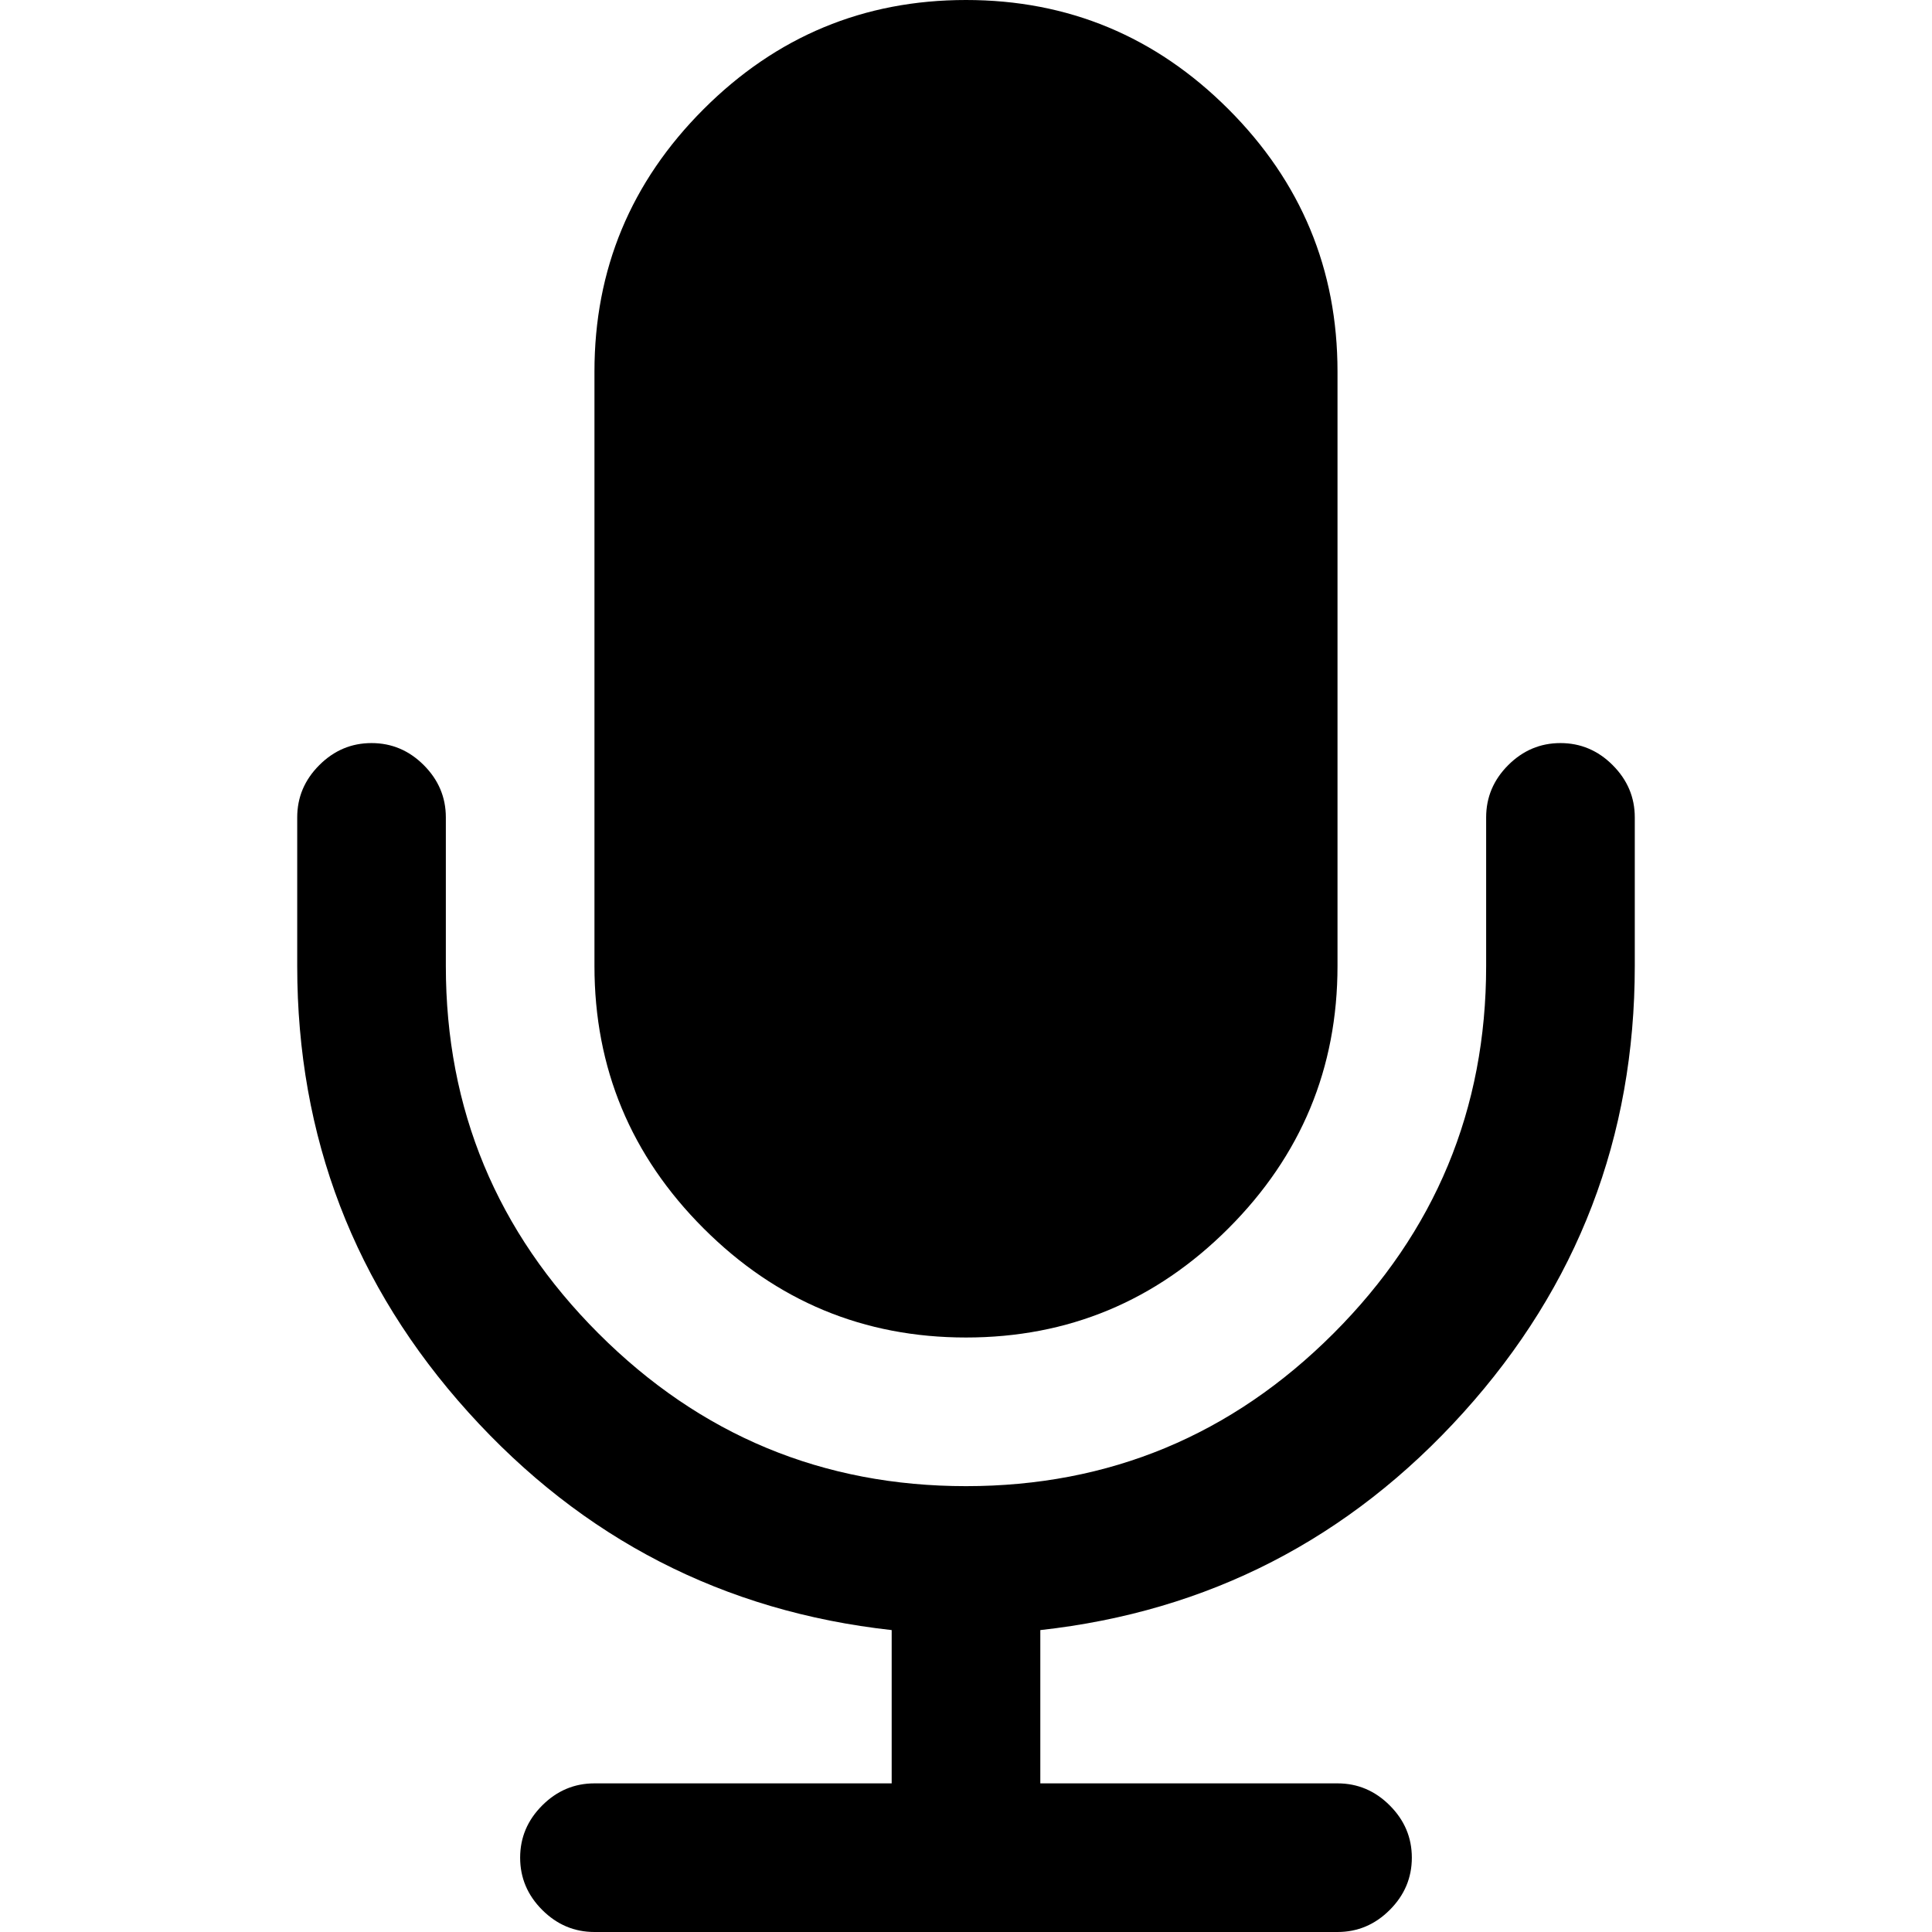
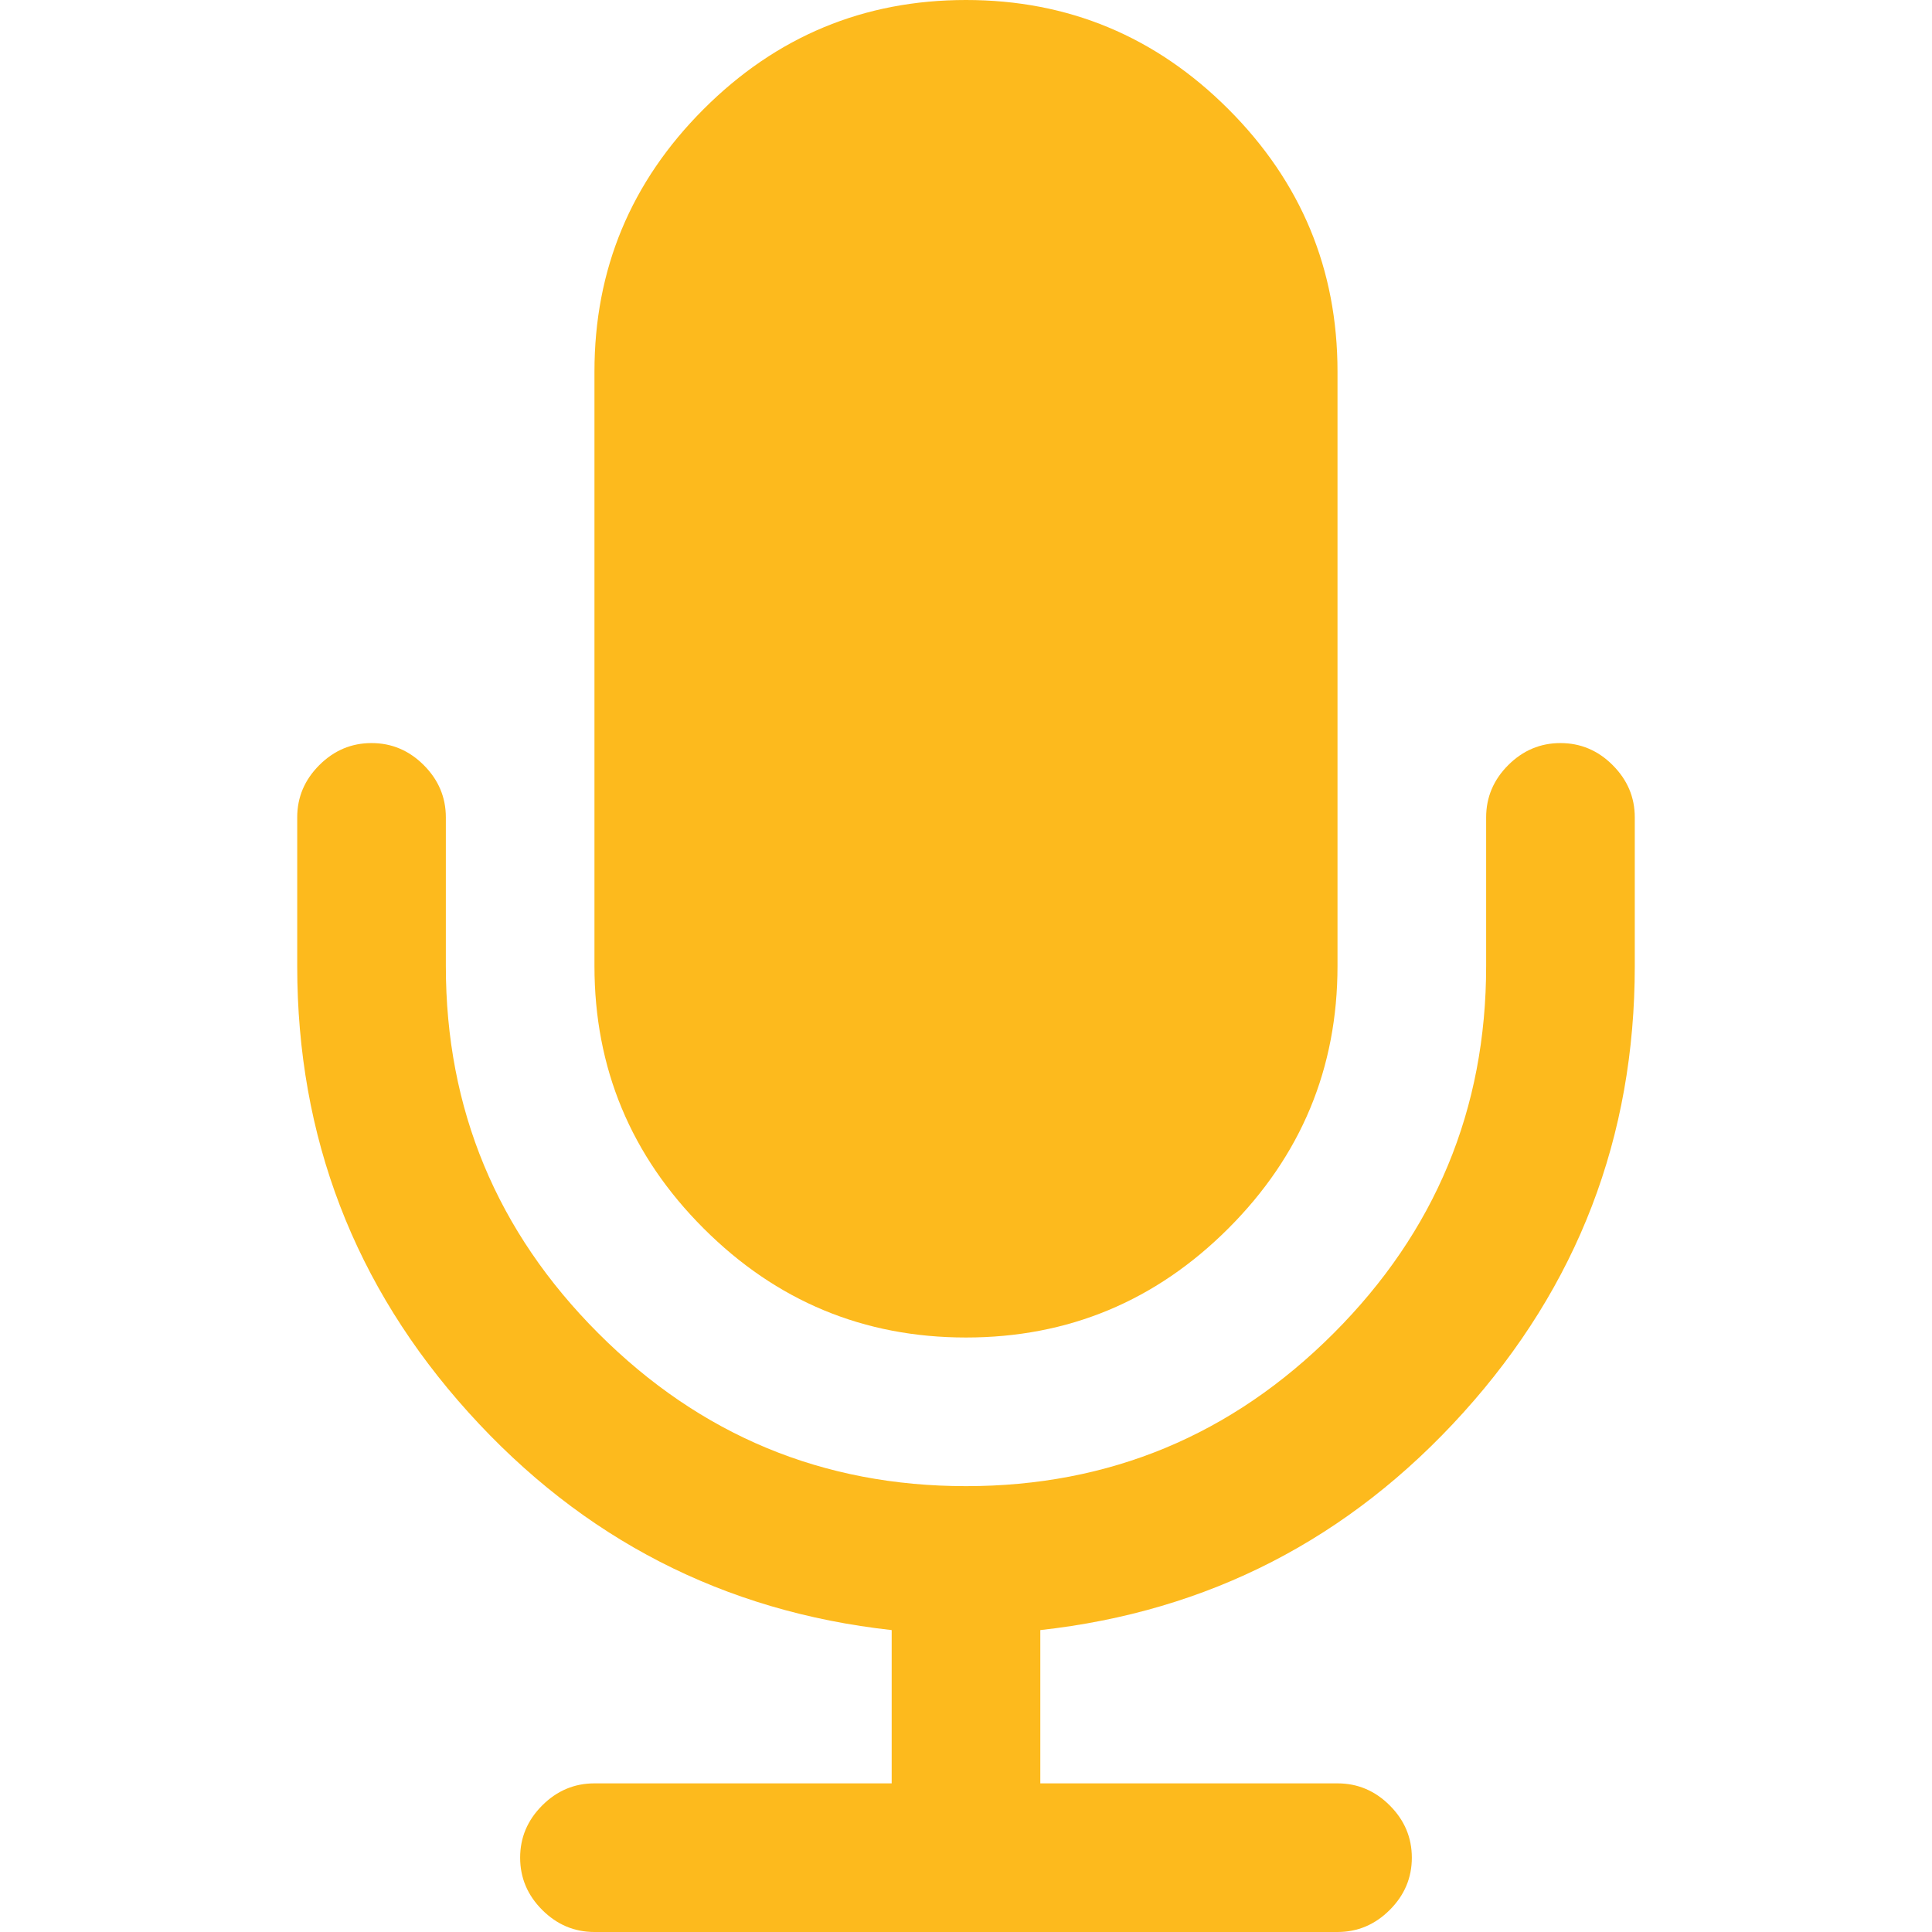
- <svg xmlns="http://www.w3.org/2000/svg" version="1.1" id="Capa_1" x="0px" y="0px" width="475.085px" height="475.085px" viewBox="0 0 475.085 475.085" style="enable-background:new 0 0 475.085 475.085;" xml:space="preserve">
+ <svg xmlns="http://www.w3.org/2000/svg" version="1.1" id="Capa_1" x="0px" y="0px" viewBox="0 0 475.085 475.085" style="enable-background:new 0 0 475.085 475.085;" xml:space="preserve">
+   <defs>
+     <style>
+       .color {
+         fill: #fdba1d;
+       }
+     </style>
+   </defs>
  <g>
-     <g>
-       <path d="M237.541,328.897c25.128,0,46.632-8.946,64.523-26.83c17.888-17.884,26.833-39.399,26.833-64.525V91.365    c0-25.126-8.938-46.632-26.833-64.525C284.173,8.951,262.669,0,237.541,0c-25.125,0-46.632,8.951-64.524,26.84    c-17.893,17.89-26.838,39.399-26.838,64.525v146.177c0,25.125,8.949,46.641,26.838,64.525    C190.906,319.951,212.416,328.897,237.541,328.897z" />
-       <path d="M396.563,188.15c-3.606-3.617-7.898-5.426-12.847-5.426c-4.944,0-9.226,1.809-12.847,5.426    c-3.613,3.616-5.421,7.898-5.421,12.845v36.547c0,35.214-12.518,65.333-37.548,90.362c-25.022,25.03-55.145,37.545-90.36,37.545    c-35.214,0-65.334-12.515-90.365-37.545c-25.028-25.022-37.541-55.147-37.541-90.362v-36.547c0-4.947-1.809-9.229-5.424-12.845    c-3.617-3.617-7.895-5.426-12.847-5.426c-4.952,0-9.235,1.809-12.85,5.426c-3.618,3.616-5.426,7.898-5.426,12.845v36.547    c0,42.065,14.04,78.659,42.112,109.776c28.073,31.118,62.762,48.961,104.068,53.526v37.691h-73.089    c-4.949,0-9.231,1.811-12.847,5.428c-3.617,3.614-5.426,7.898-5.426,12.847c0,4.941,1.809,9.233,5.426,12.847    c3.616,3.614,7.898,5.428,12.847,5.428h182.719c4.948,0,9.236-1.813,12.847-5.428c3.621-3.613,5.431-7.905,5.431-12.847    c0-4.948-1.81-9.232-5.431-12.847c-3.61-3.617-7.898-5.428-12.847-5.428h-73.08v-37.691    c41.299-4.565,75.985-22.408,104.061-53.526c28.076-31.117,42.12-67.711,42.12-109.776v-36.547    C401.998,196.049,400.185,191.77,396.563,188.15z" />
-     </g>
+     <path class="color" d="M237.541,328.897c25.128,0,46.632-8.946,64.523-26.83c17.888-17.884,26.833-39.399,26.833-64.525V91.365         c0-25.126-8.938-46.632-26.833-64.525C284.173,8.951,262.669,0,237.541,0c-25.125,0-46.632,8.951-64.524,26.84         c-17.893,17.89-26.838,39.399-26.838,64.525v146.177c0,25.125,8.949,46.641,26.838,64.525         C190.906,319.951,212.416,328.897,237.541,328.897z" />
+     <path class="color" d="M396.563,188.15c-3.606-3.617-7.898-5.426-12.847-5.426c-4.944,0-9.226,1.809-12.847,5.426         c-3.613,3.616-5.421,7.898-5.421,12.845v36.547c0,35.214-12.518,65.333-37.548,90.362c-25.022,25.03-55.145,37.545-90.36,37.545         c-35.214,0-65.334-12.515-90.365-37.545c-25.028-25.022-37.541-55.147-37.541-90.362v-36.547c0-4.947-1.809-9.229-5.424-12.845         c-3.617-3.617-7.895-5.426-12.847-5.426c-4.952,0-9.235,1.809-12.85,5.426c-3.618,3.616-5.426,7.898-5.426,12.845v36.547         c0,42.065,14.04,78.659,42.112,109.776c28.073,31.118,62.762,48.961,104.068,53.526v37.691h-73.089         c-4.949,0-9.231,1.811-12.847,5.428c-3.617,3.614-5.426,7.898-5.426,12.847c0,4.941,1.809,9.233,5.426,12.847         c3.616,3.614,7.898,5.428,12.847,5.428h182.719c4.948,0,9.236-1.813,12.847-5.428c3.621-3.613,5.431-7.905,5.431-12.847         c0-4.948-1.81-9.232-5.431-12.847c-3.61-3.617-7.898-5.428-12.847-5.428h-73.08v-37.691         c41.299-4.565,75.985-22.408,104.061-53.526c28.076-31.117,42.12-67.711,42.12-109.776v-36.547         C401.998,196.049,400.185,191.77,396.563,188.15z" />
  </g>
-   <g>
- </g>
-   <g>
- </g>
-   <g>
- </g>
-   <g>
- </g>
-   <g>
- </g>
-   <g>
- </g>
-   <g>
- </g>
-   <g>
- </g>
-   <g>
- </g>
-   <g>
- </g>
-   <g>
- </g>
-   <g>
- </g>
-   <g>
- </g>
-   <g>
- </g>
-   <g>
- </g>
</svg>
